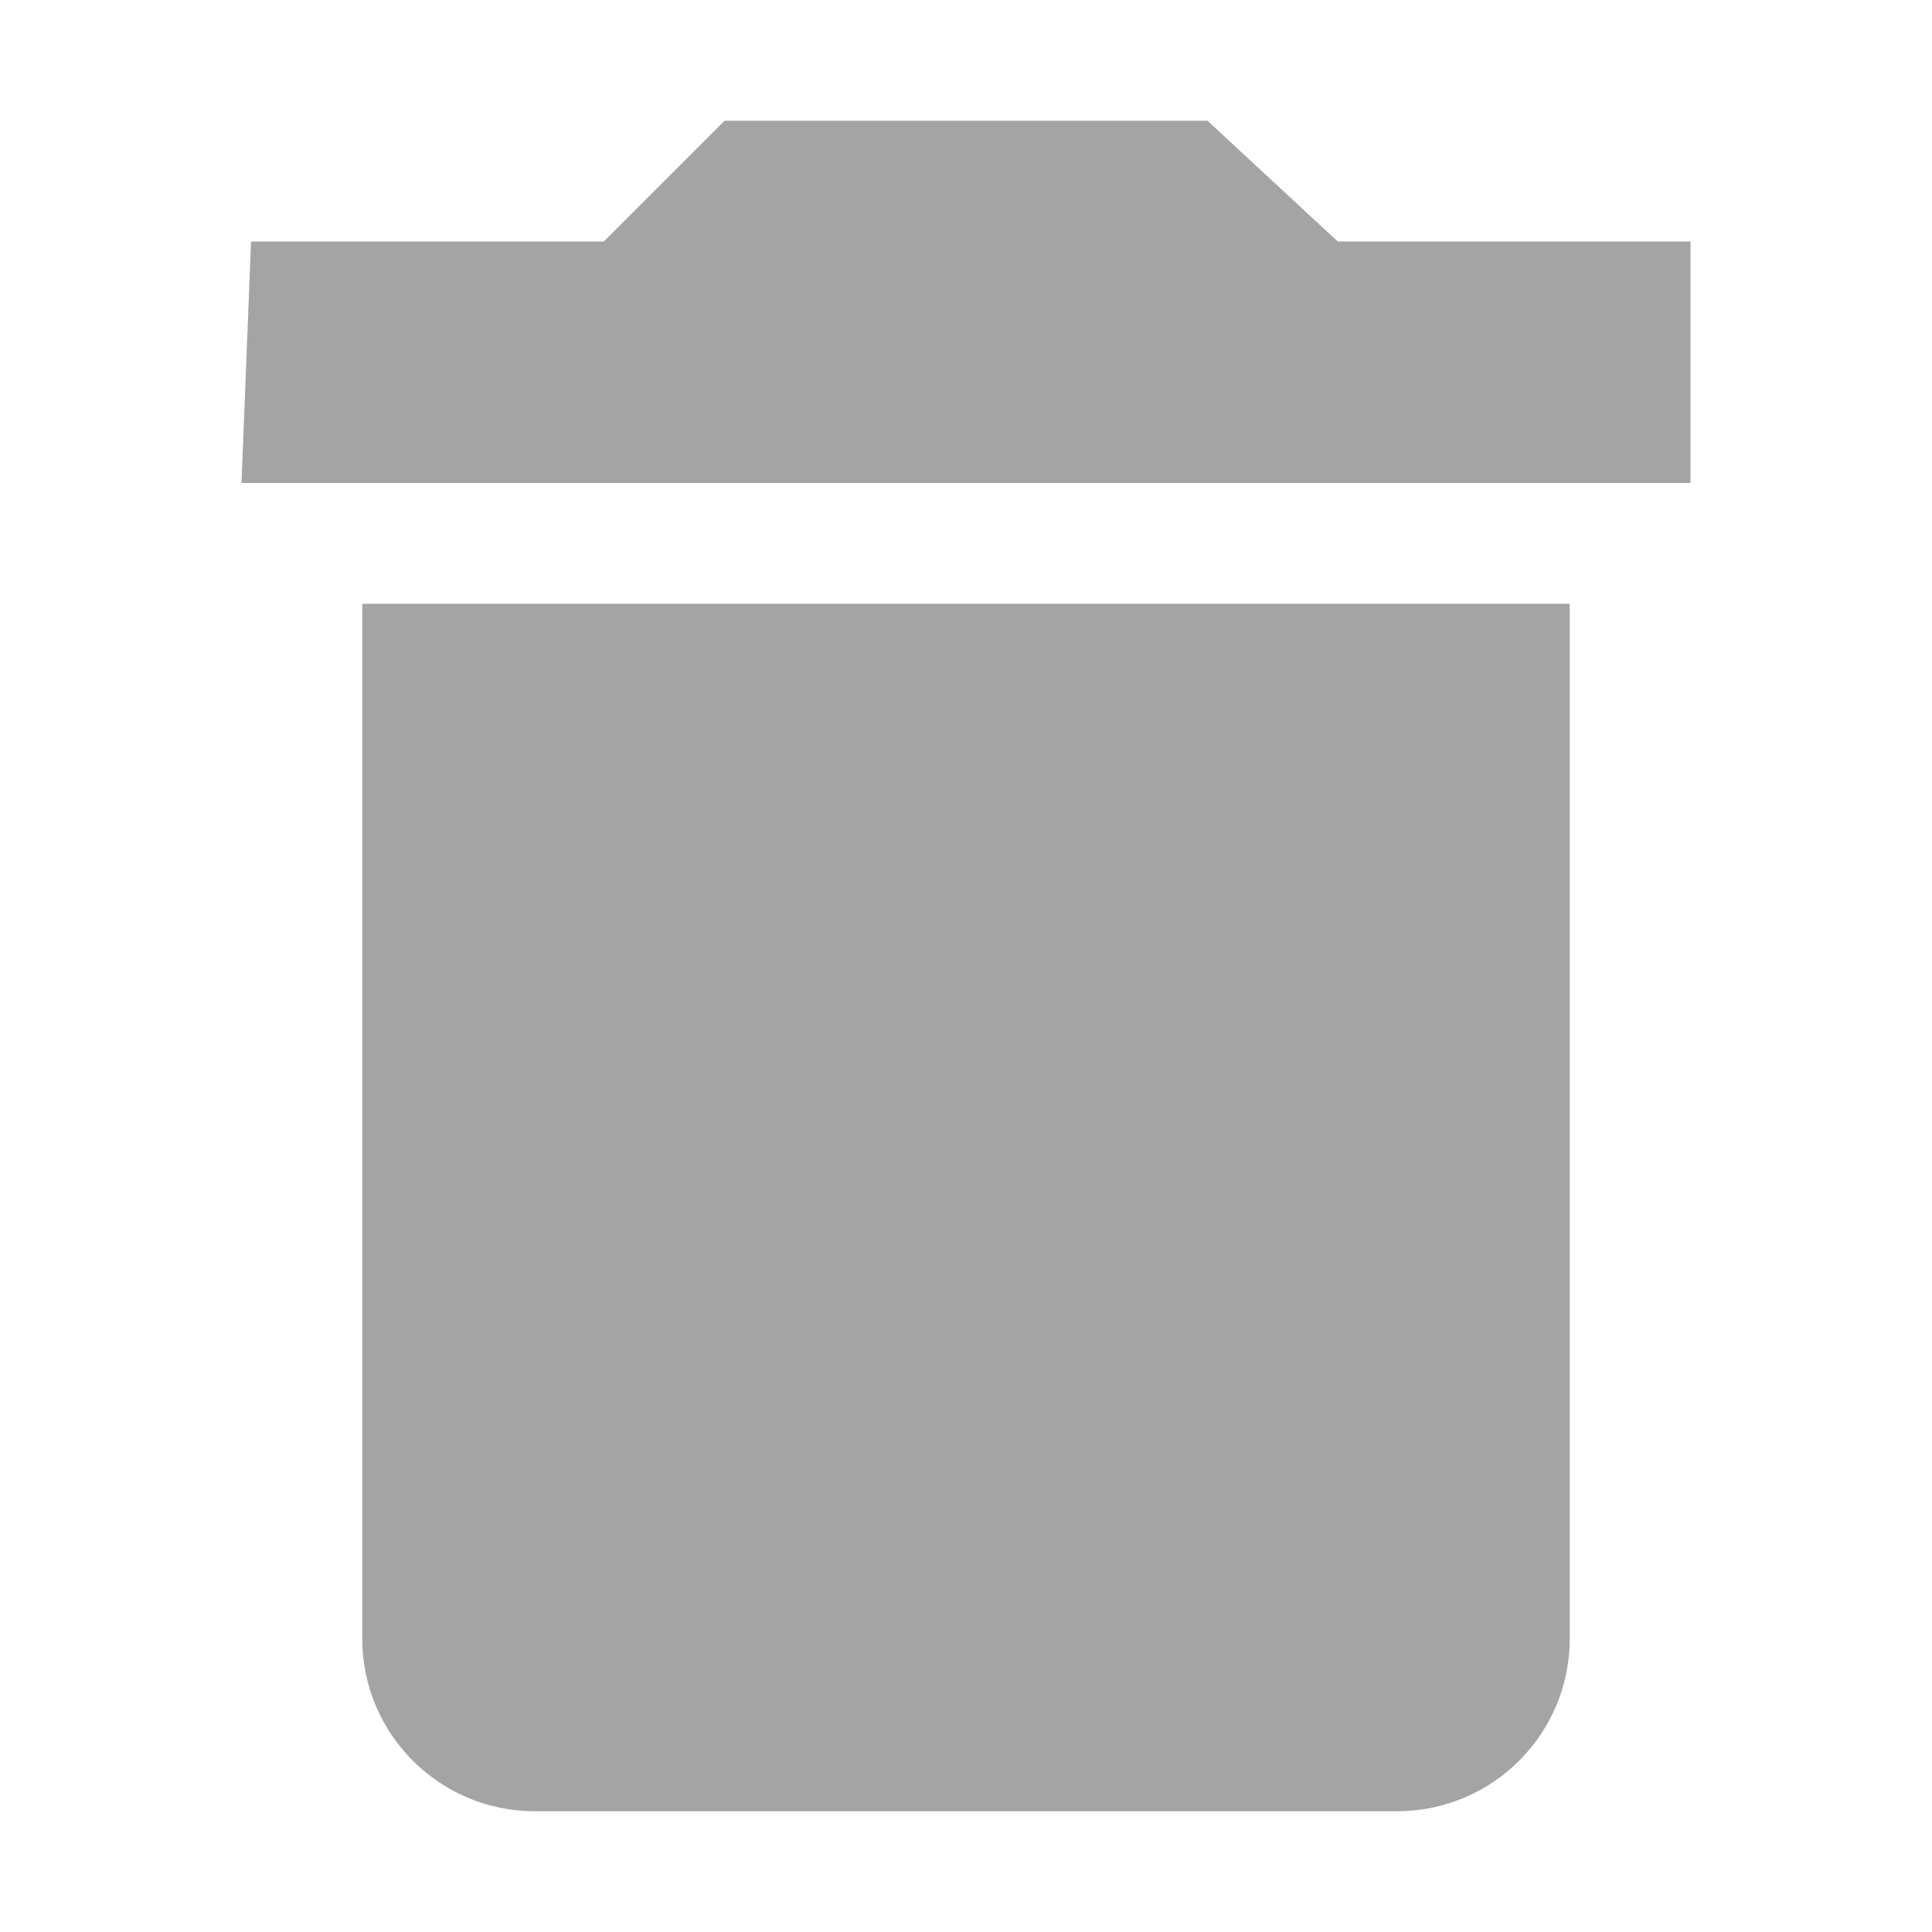
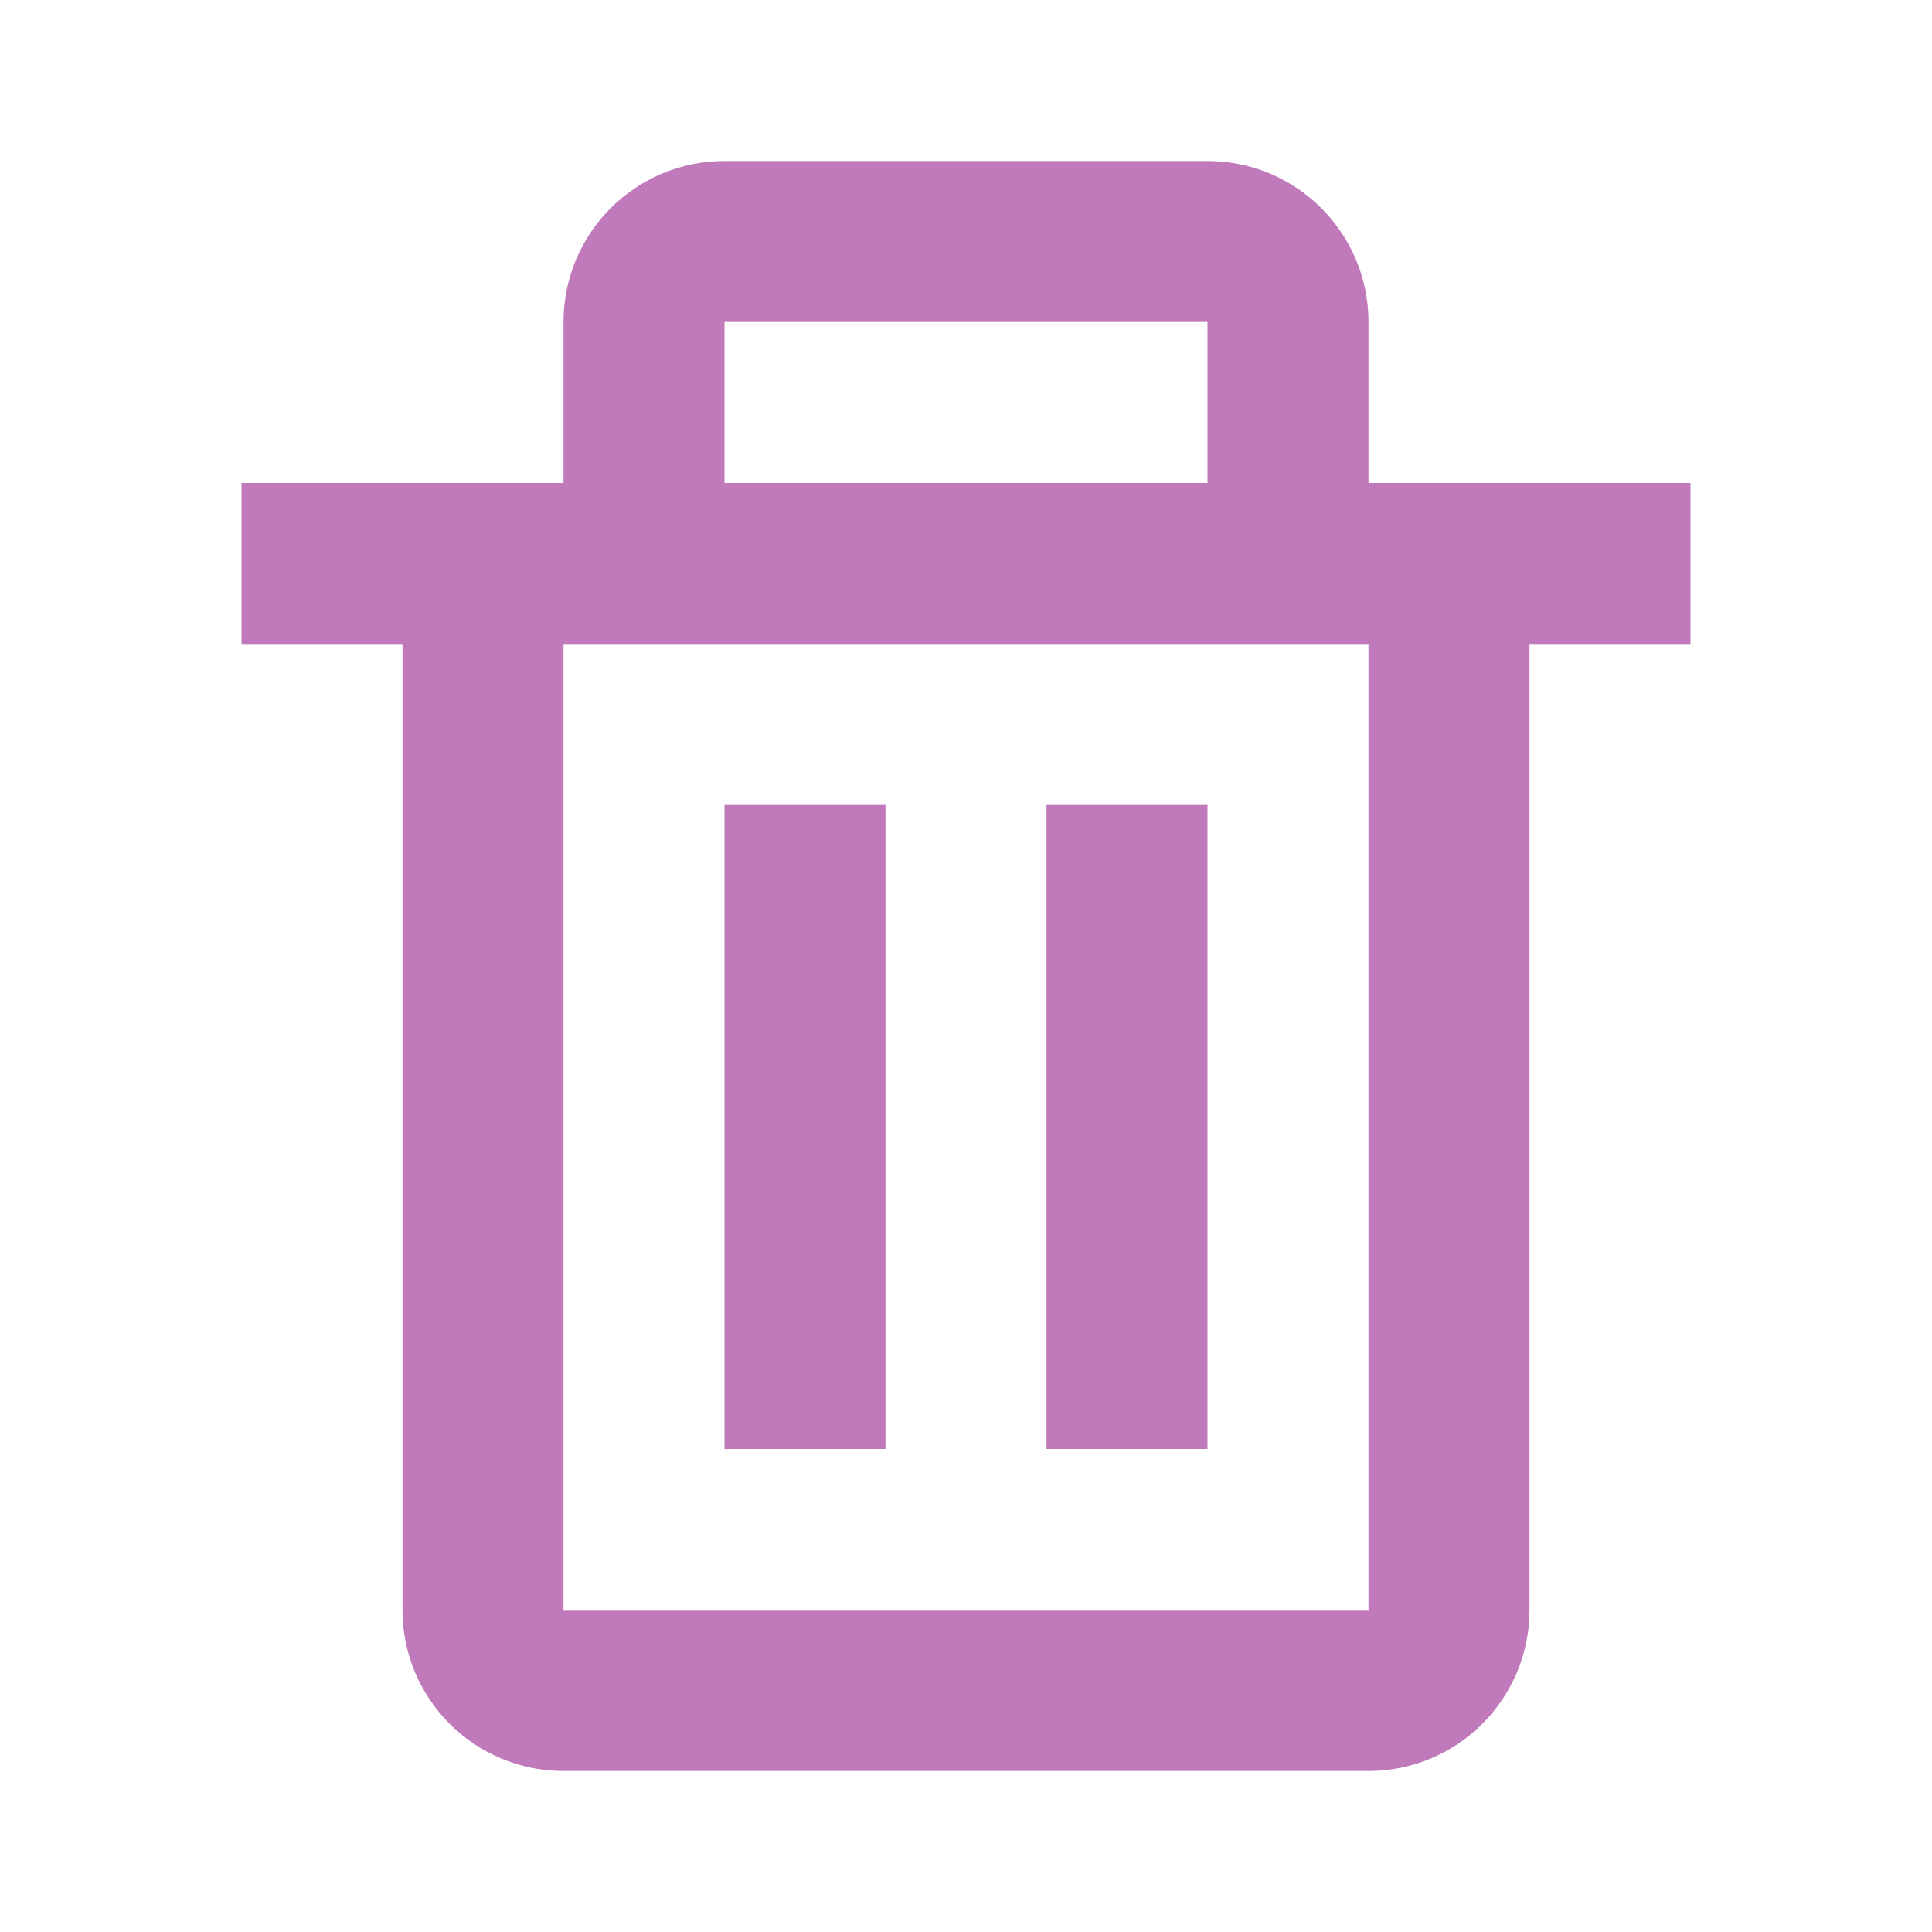
- <svg xmlns="http://www.w3.org/2000/svg" width="16" height="16" viewBox="0 0 16 16">
-   <g fill="none" fill-rule="evenodd">
-     <path d="M0 0h16v16H0z" />
-     <path fill="#4A4A4A" fill-opacity=".5" fill-rule="nonzero" d="M3 5v8.571C3 14.36 3.64 15 4.429 15h7.142A1.43 1.43 0 0 0 13 13.571V5H3zm7.667-1H14V2h-2.921L10 1H6L5 2H2.079L2 4h8.667z" />
-   </g>
+ <svg xmlns="http://www.w3.org/2000/svg" width="24" height="24" style="fill: rgba(192, 121, 186, 1);transform: ;msFilter:;">
+   <path d="M5 20a2 2 0 0 0 2 2h10a2 2 0 0 0 2-2V8h2V6h-4V4a2 2 0 0 0-2-2H9a2 2 0 0 0-2 2v2H3v2h2zM9 4h6v2H9zM8 8h9v12H7V8z" />
+   <path d="M9 10h2v8H9zm4 0h2v8h-2z" />
</svg>
